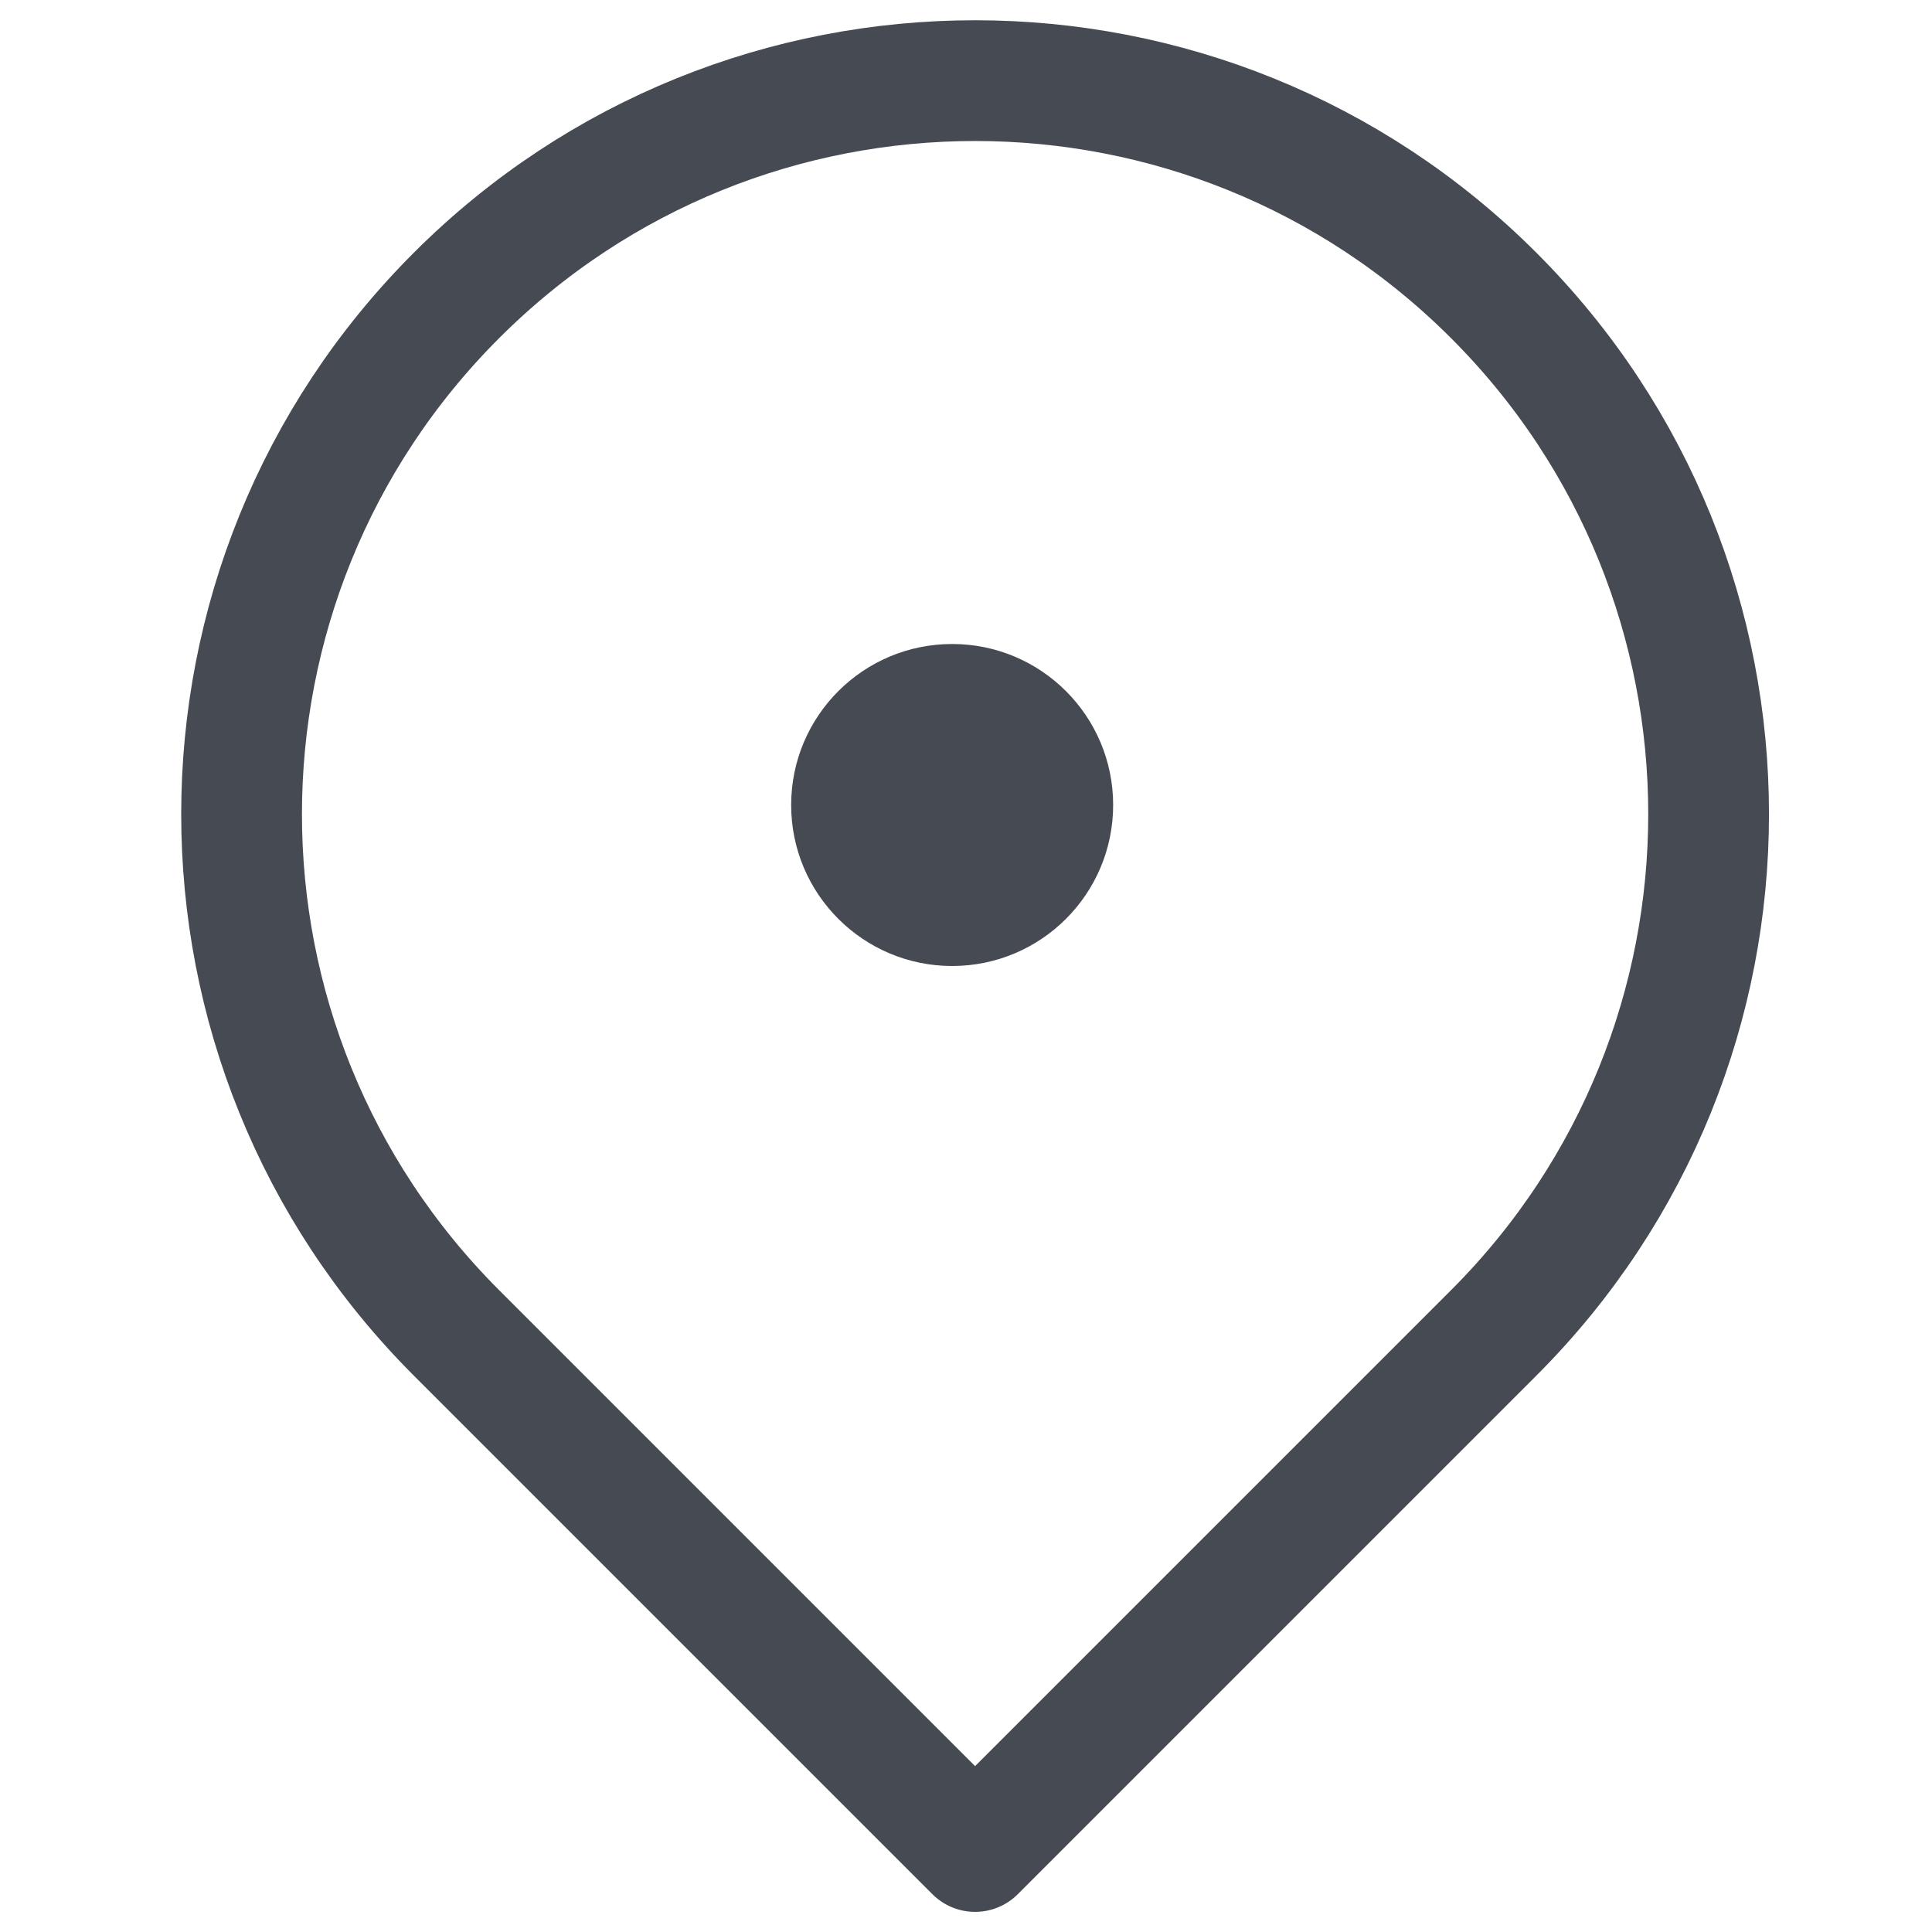
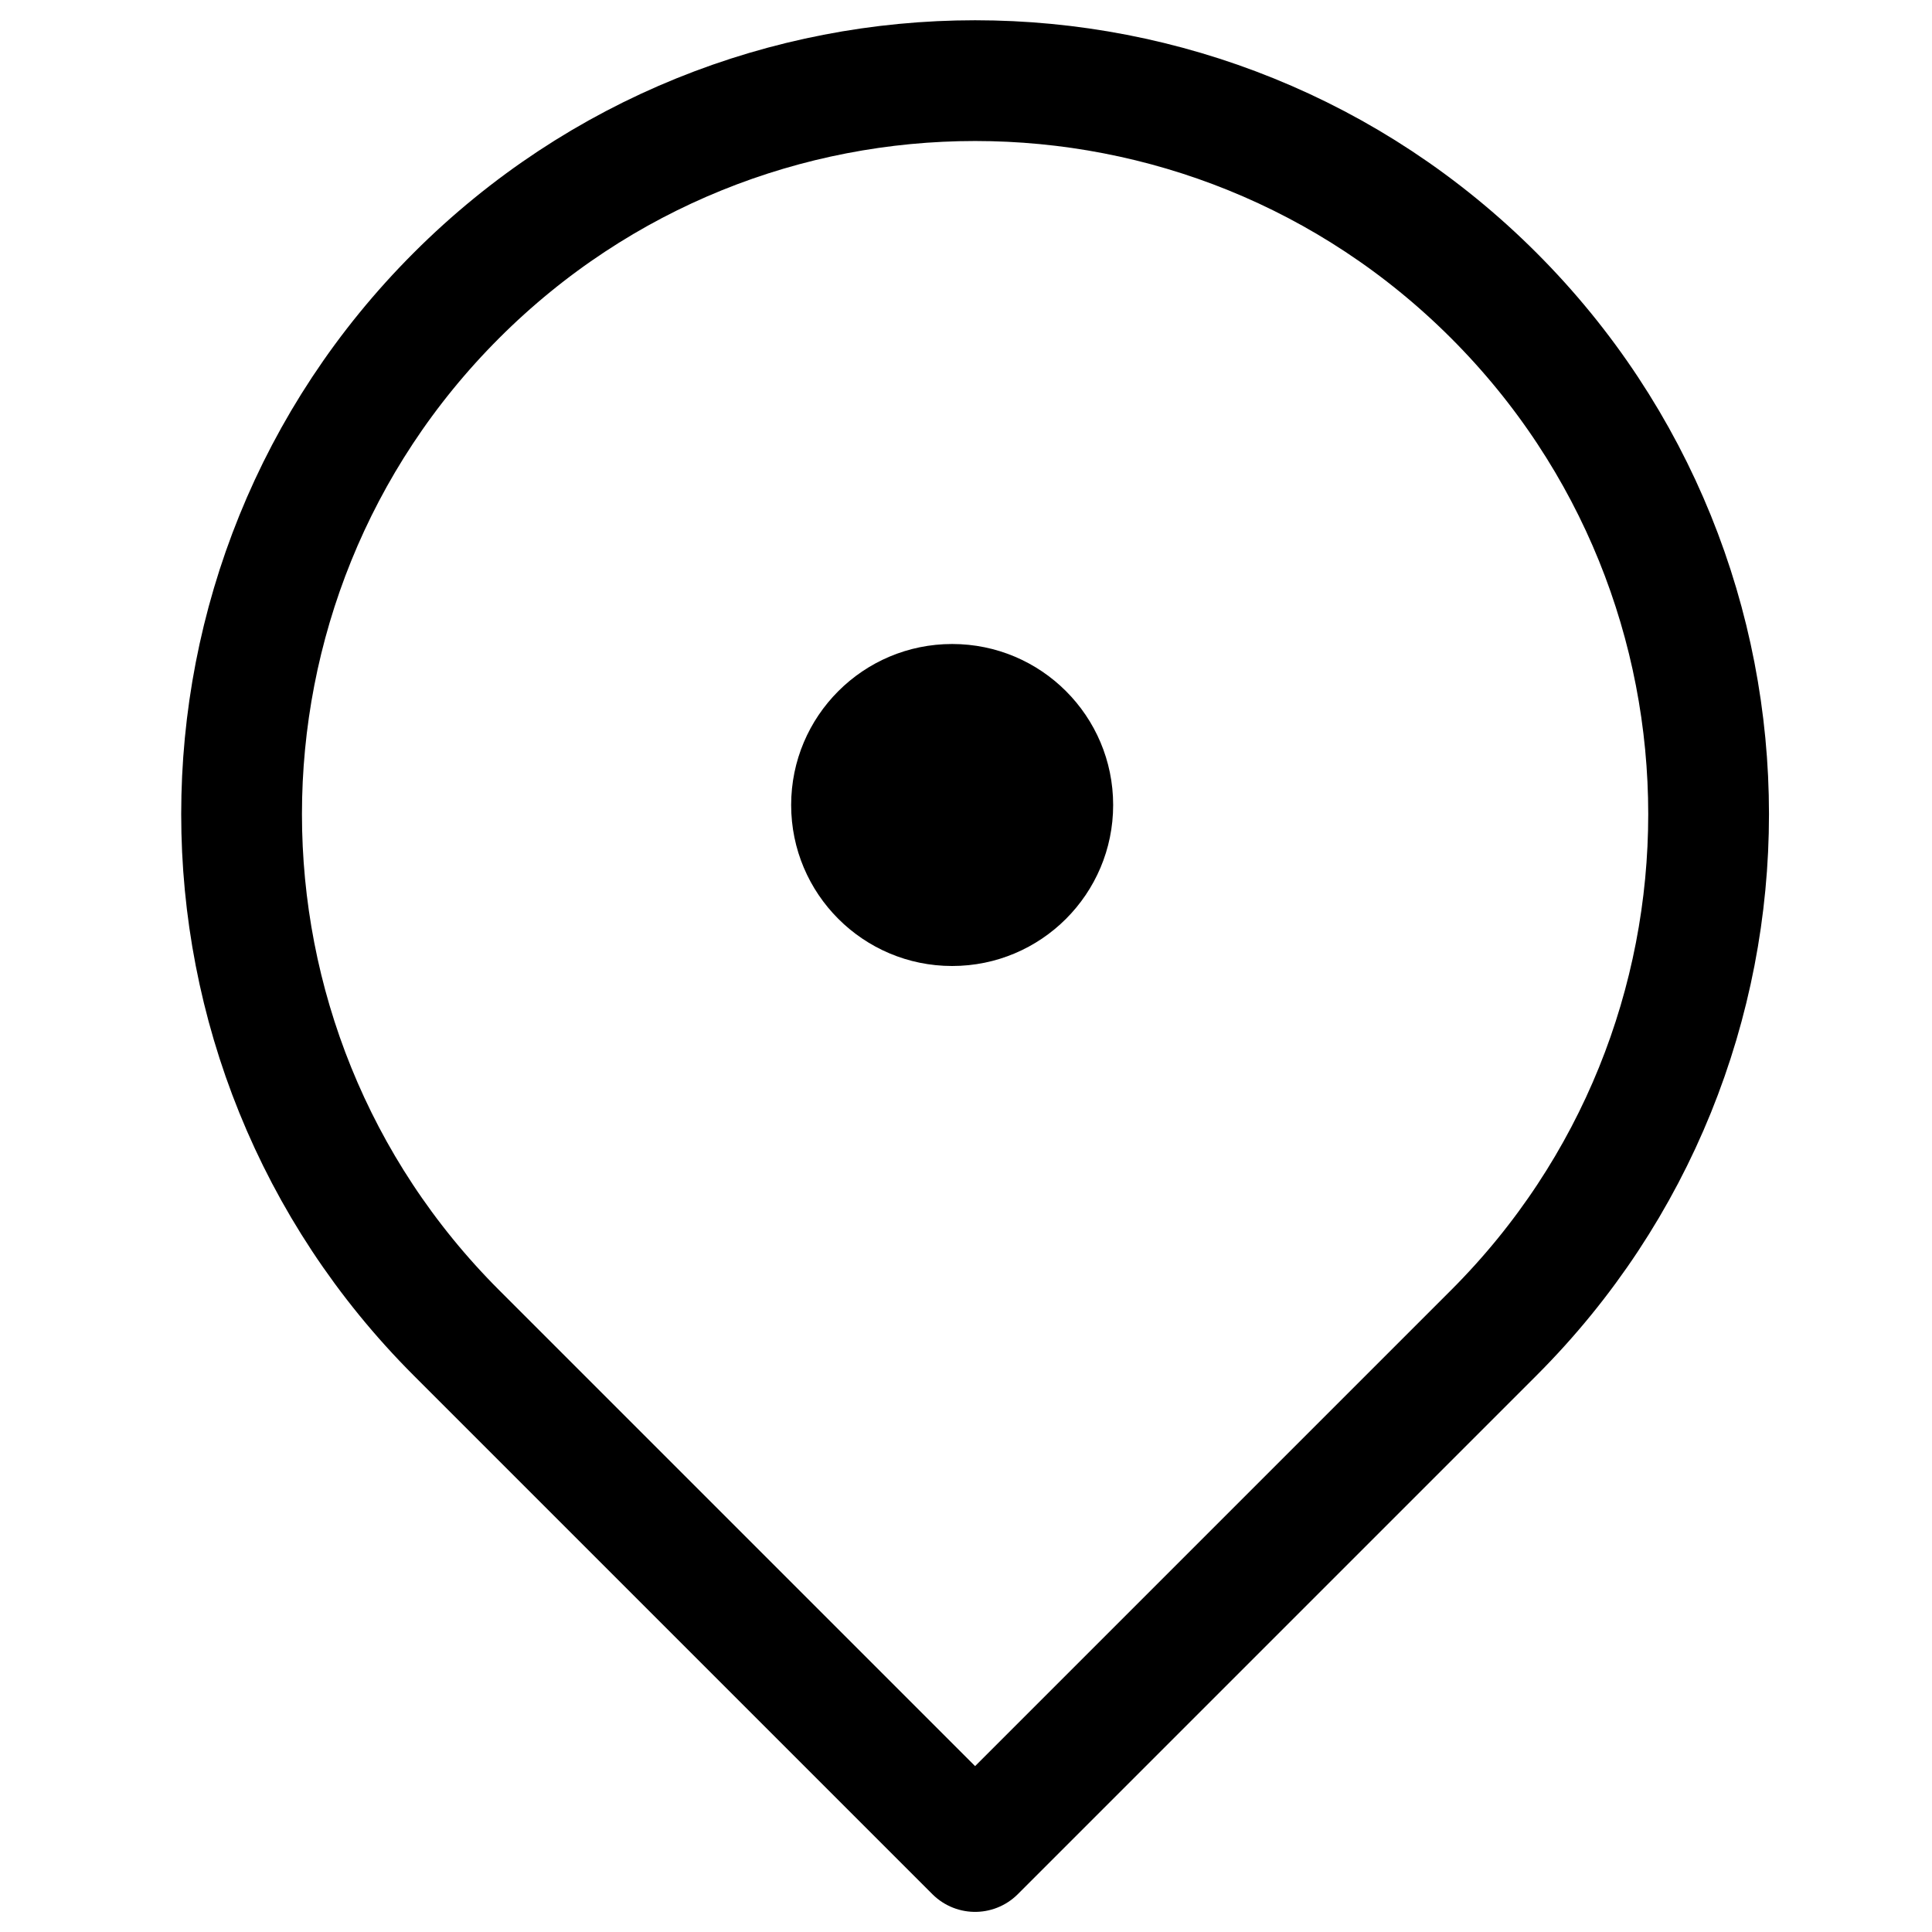
<svg xmlns="http://www.w3.org/2000/svg" width="24" height="24" fill="none" viewBox="0 0 24 24">
-   <path stroke="#464B53" stroke-linejoin="round" stroke-width="1.5" d="m12.113 23 6.444-6.444a9.112 9.112 0 1 0-12.888 0L12.113 23Z" />
-   <circle cx="11.828" cy="10" r="2" fill="#464B53" />
+   <path stroke="currentColor" stroke-linejoin="round" stroke-width="1.5" d="m12.113 23 6.444-6.444a9.112 9.112 0 1 0-12.888 0L12.113 23Z" />
+   <circle cx="11.828" cy="10" r="2" fill="currentColor" />
</svg>
